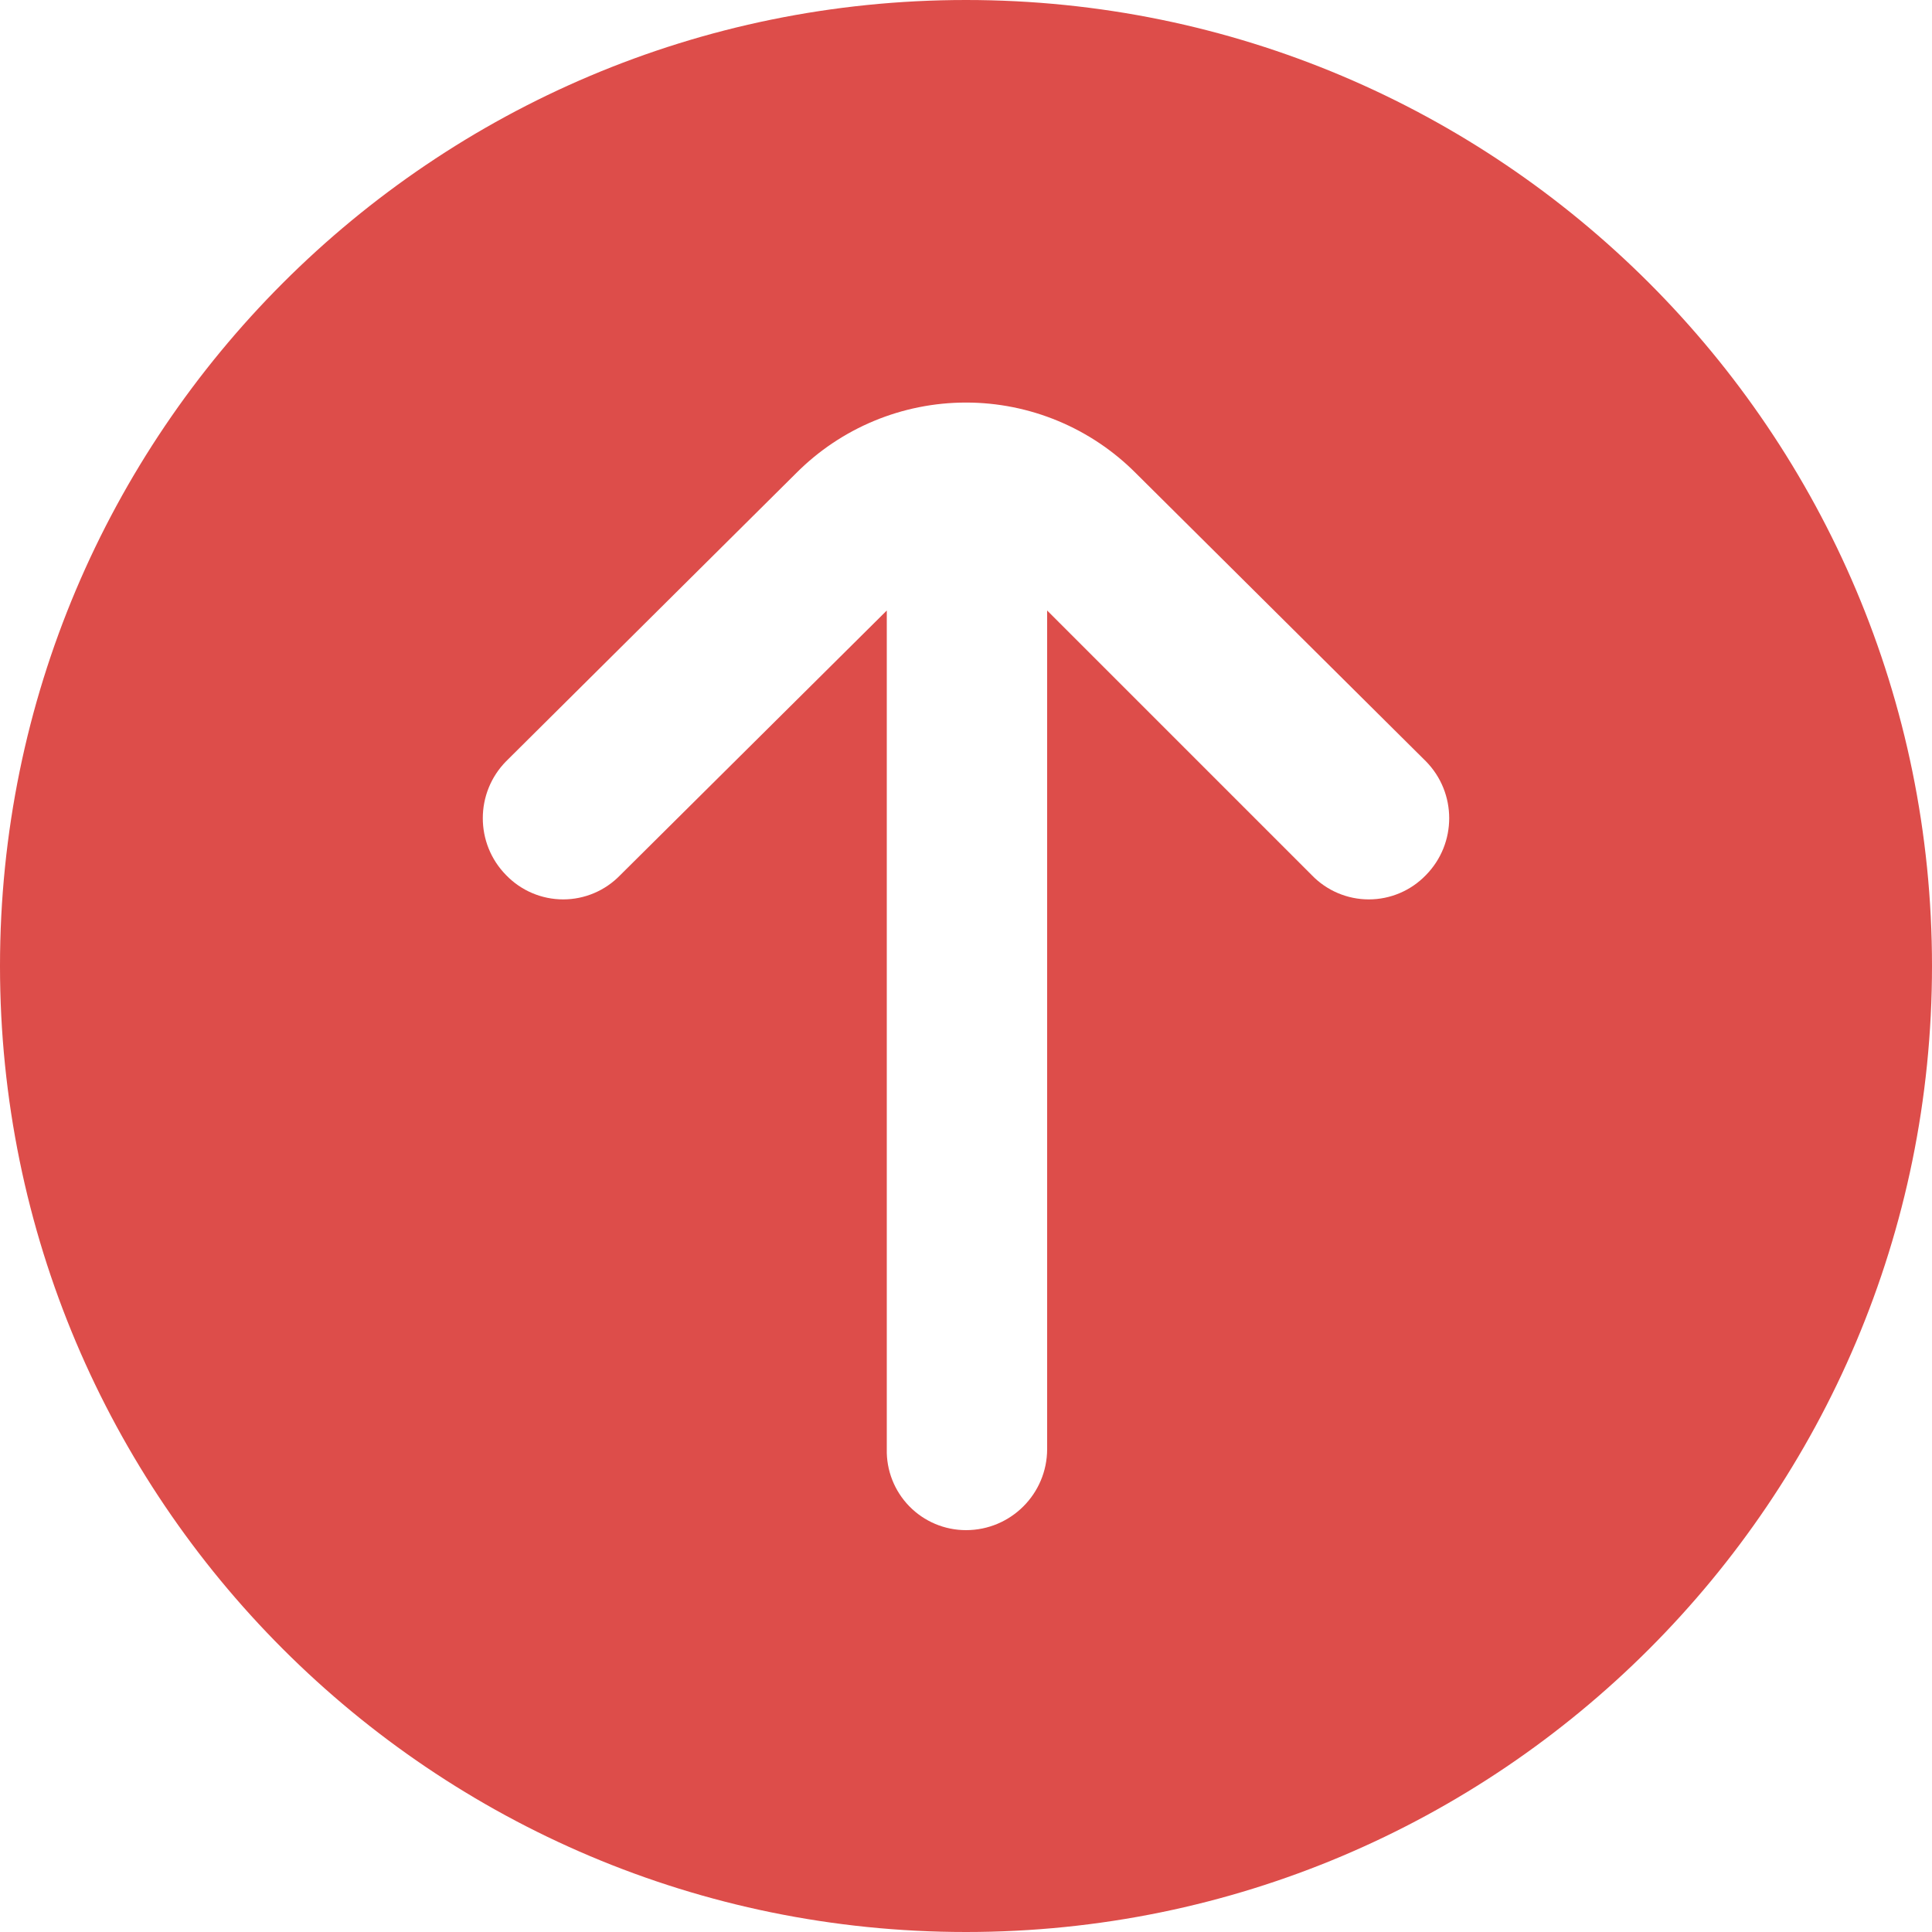
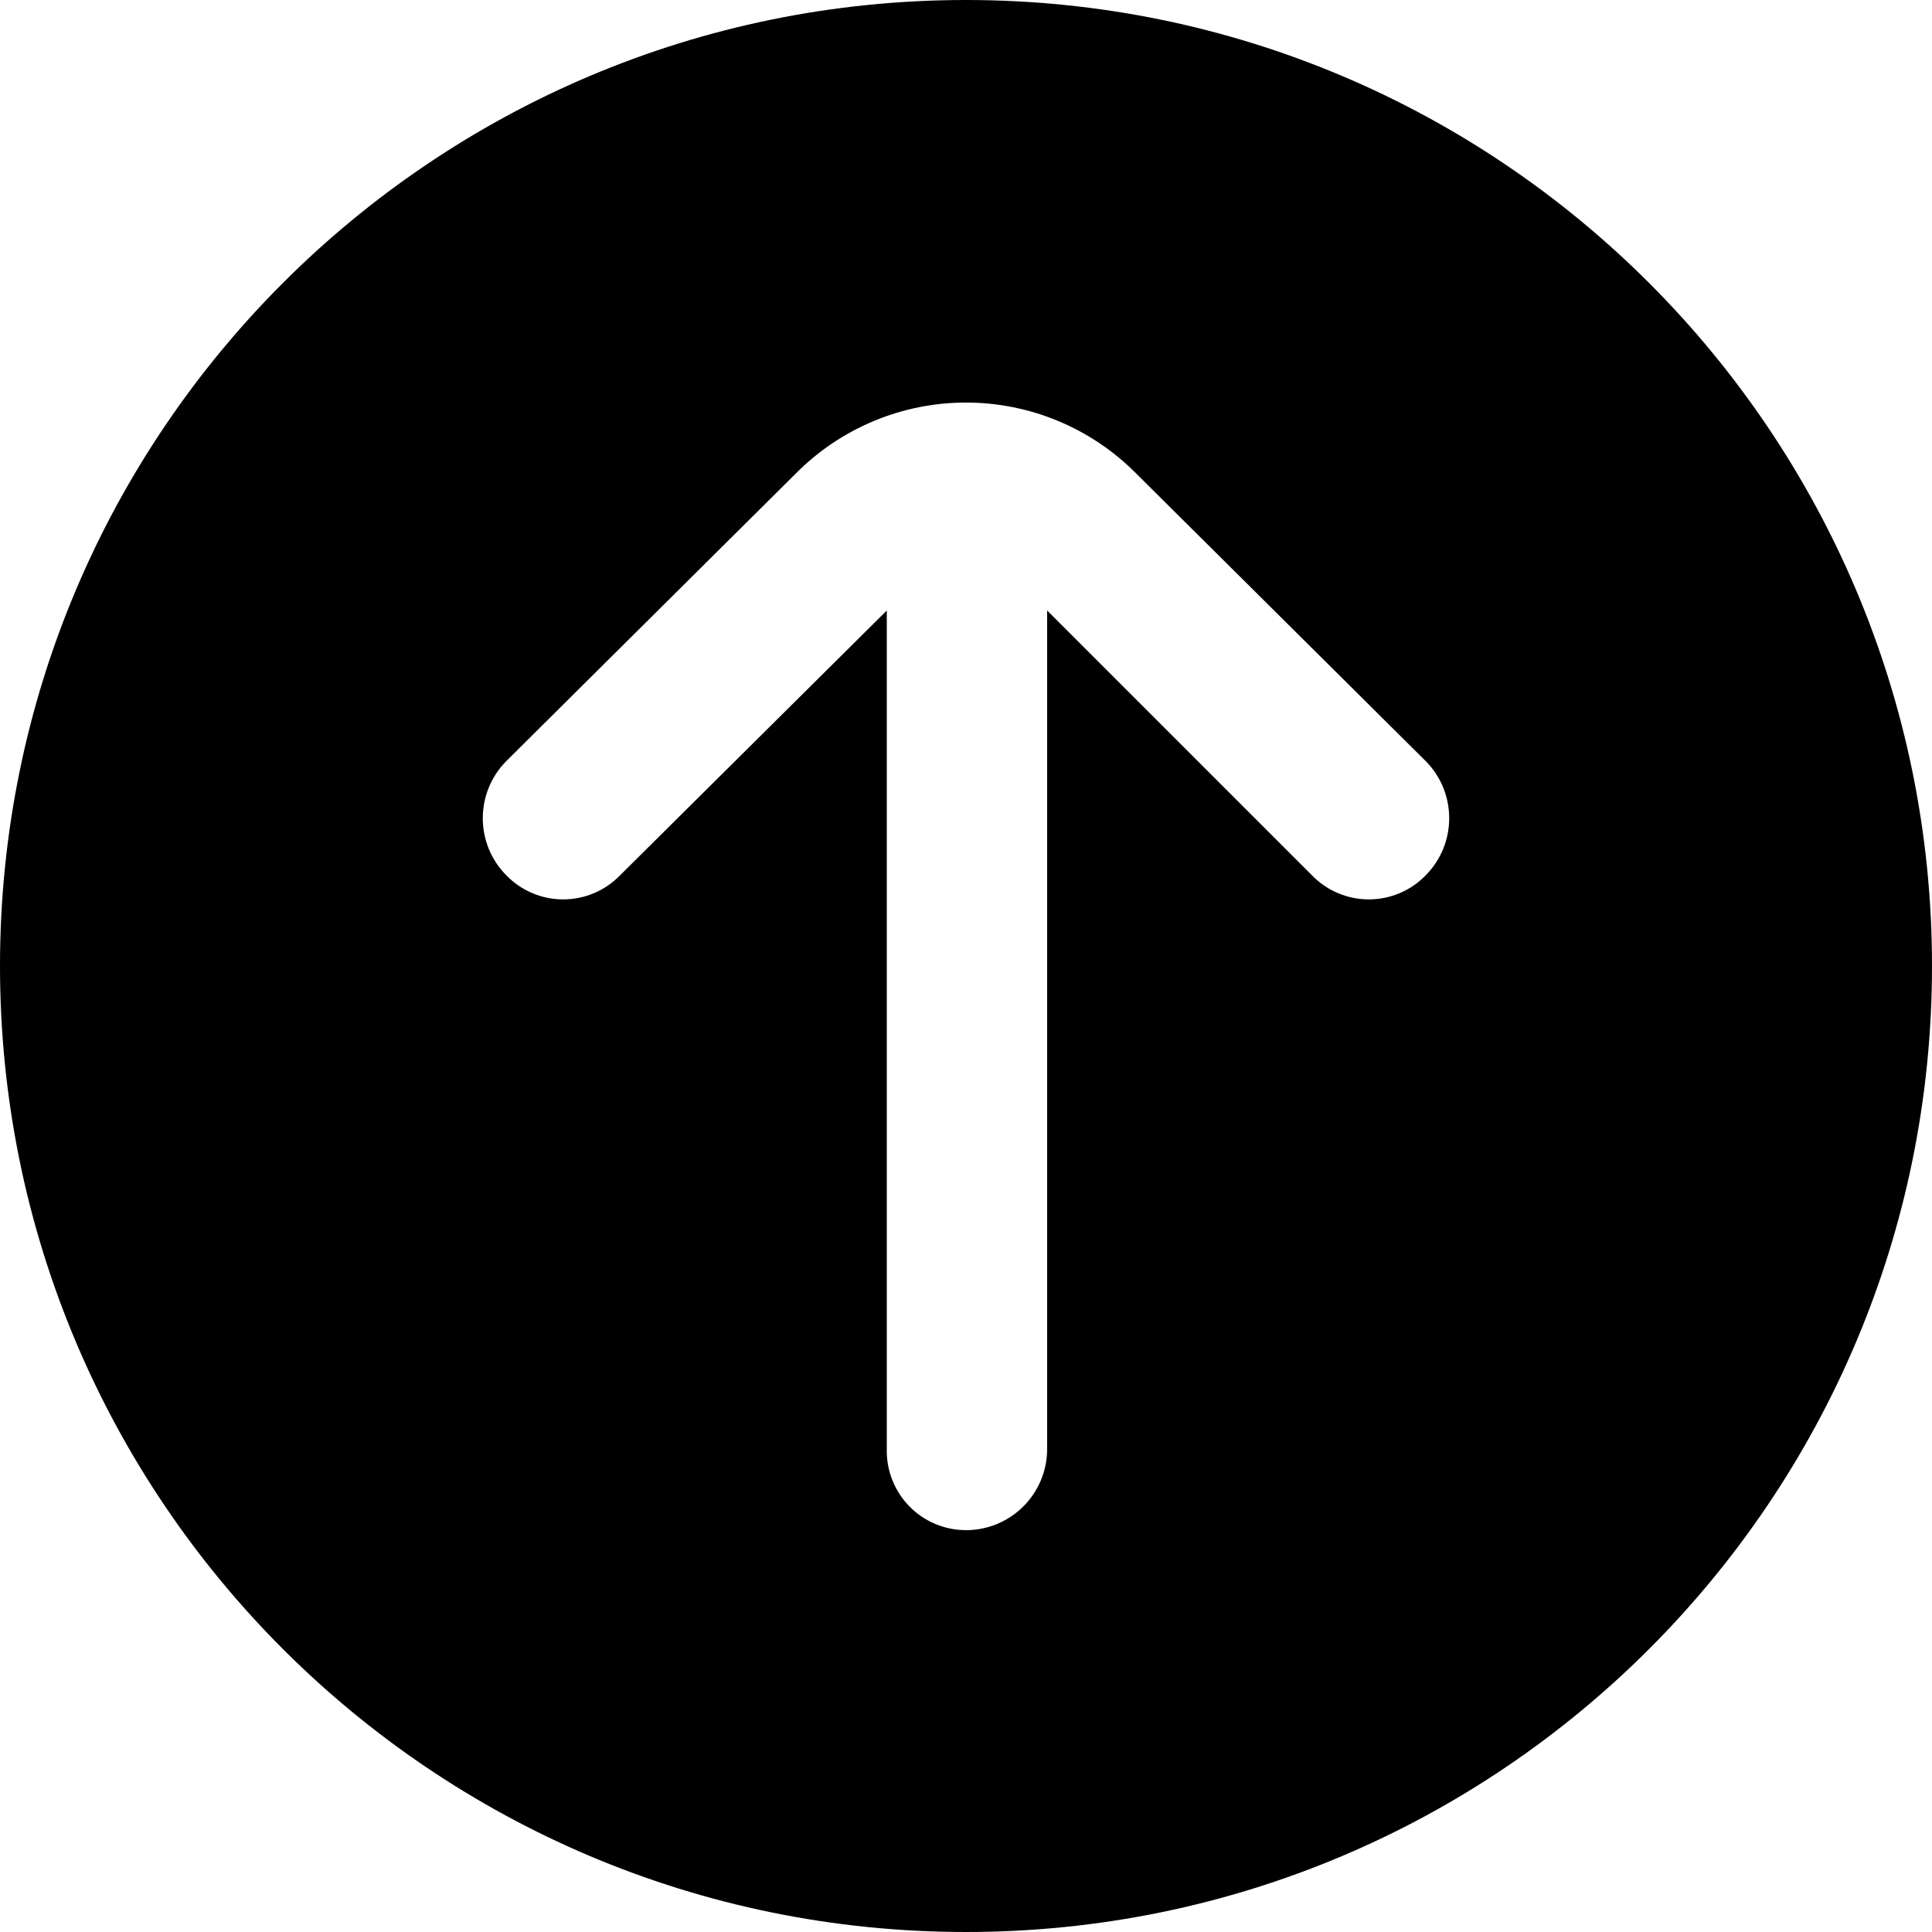
<svg xmlns="http://www.w3.org/2000/svg" viewBox="0 0 10 10">
  <defs>
    <style>.cls-1{fill:#dd4d4a;}</style>
  </defs>
  <g id="Camada_2" data-name="Camada 2">
    <g id="Camada_1-2" data-name="Camada 1">
-       <path class="cls-1" d="M5,10A5,5,0,1,0,0,5,5,5,0,0,0,5,10ZM2.62,3.94l1.5-1.49h0a1.24,1.24,0,0,1,1.76,0h0l1.5,1.49h0a.42.42,0,0,1,0,.59.41.41,0,0,1-.59,0v0L5.42,3.16V7.5A.42.42,0,0,1,5,7.92a.41.41,0,0,1-.41-.42V3.16L3.21,4.53a.41.41,0,0,1-.59,0,.42.42,0,0,1,0-.59Z" />
+       <path className="cls-1" d="M5,10A5,5,0,1,0,0,5,5,5,0,0,0,5,10ZM2.62,3.94l1.5-1.49h0a1.24,1.24,0,0,1,1.76,0h0l1.5,1.49h0a.42.42,0,0,1,0,.59.41.41,0,0,1-.59,0v0L5.42,3.16V7.5A.42.42,0,0,1,5,7.92a.41.41,0,0,1-.41-.42V3.16L3.21,4.53a.41.41,0,0,1-.59,0,.42.42,0,0,1,0-.59Z" />
    </g>
  </g>
</svg>
